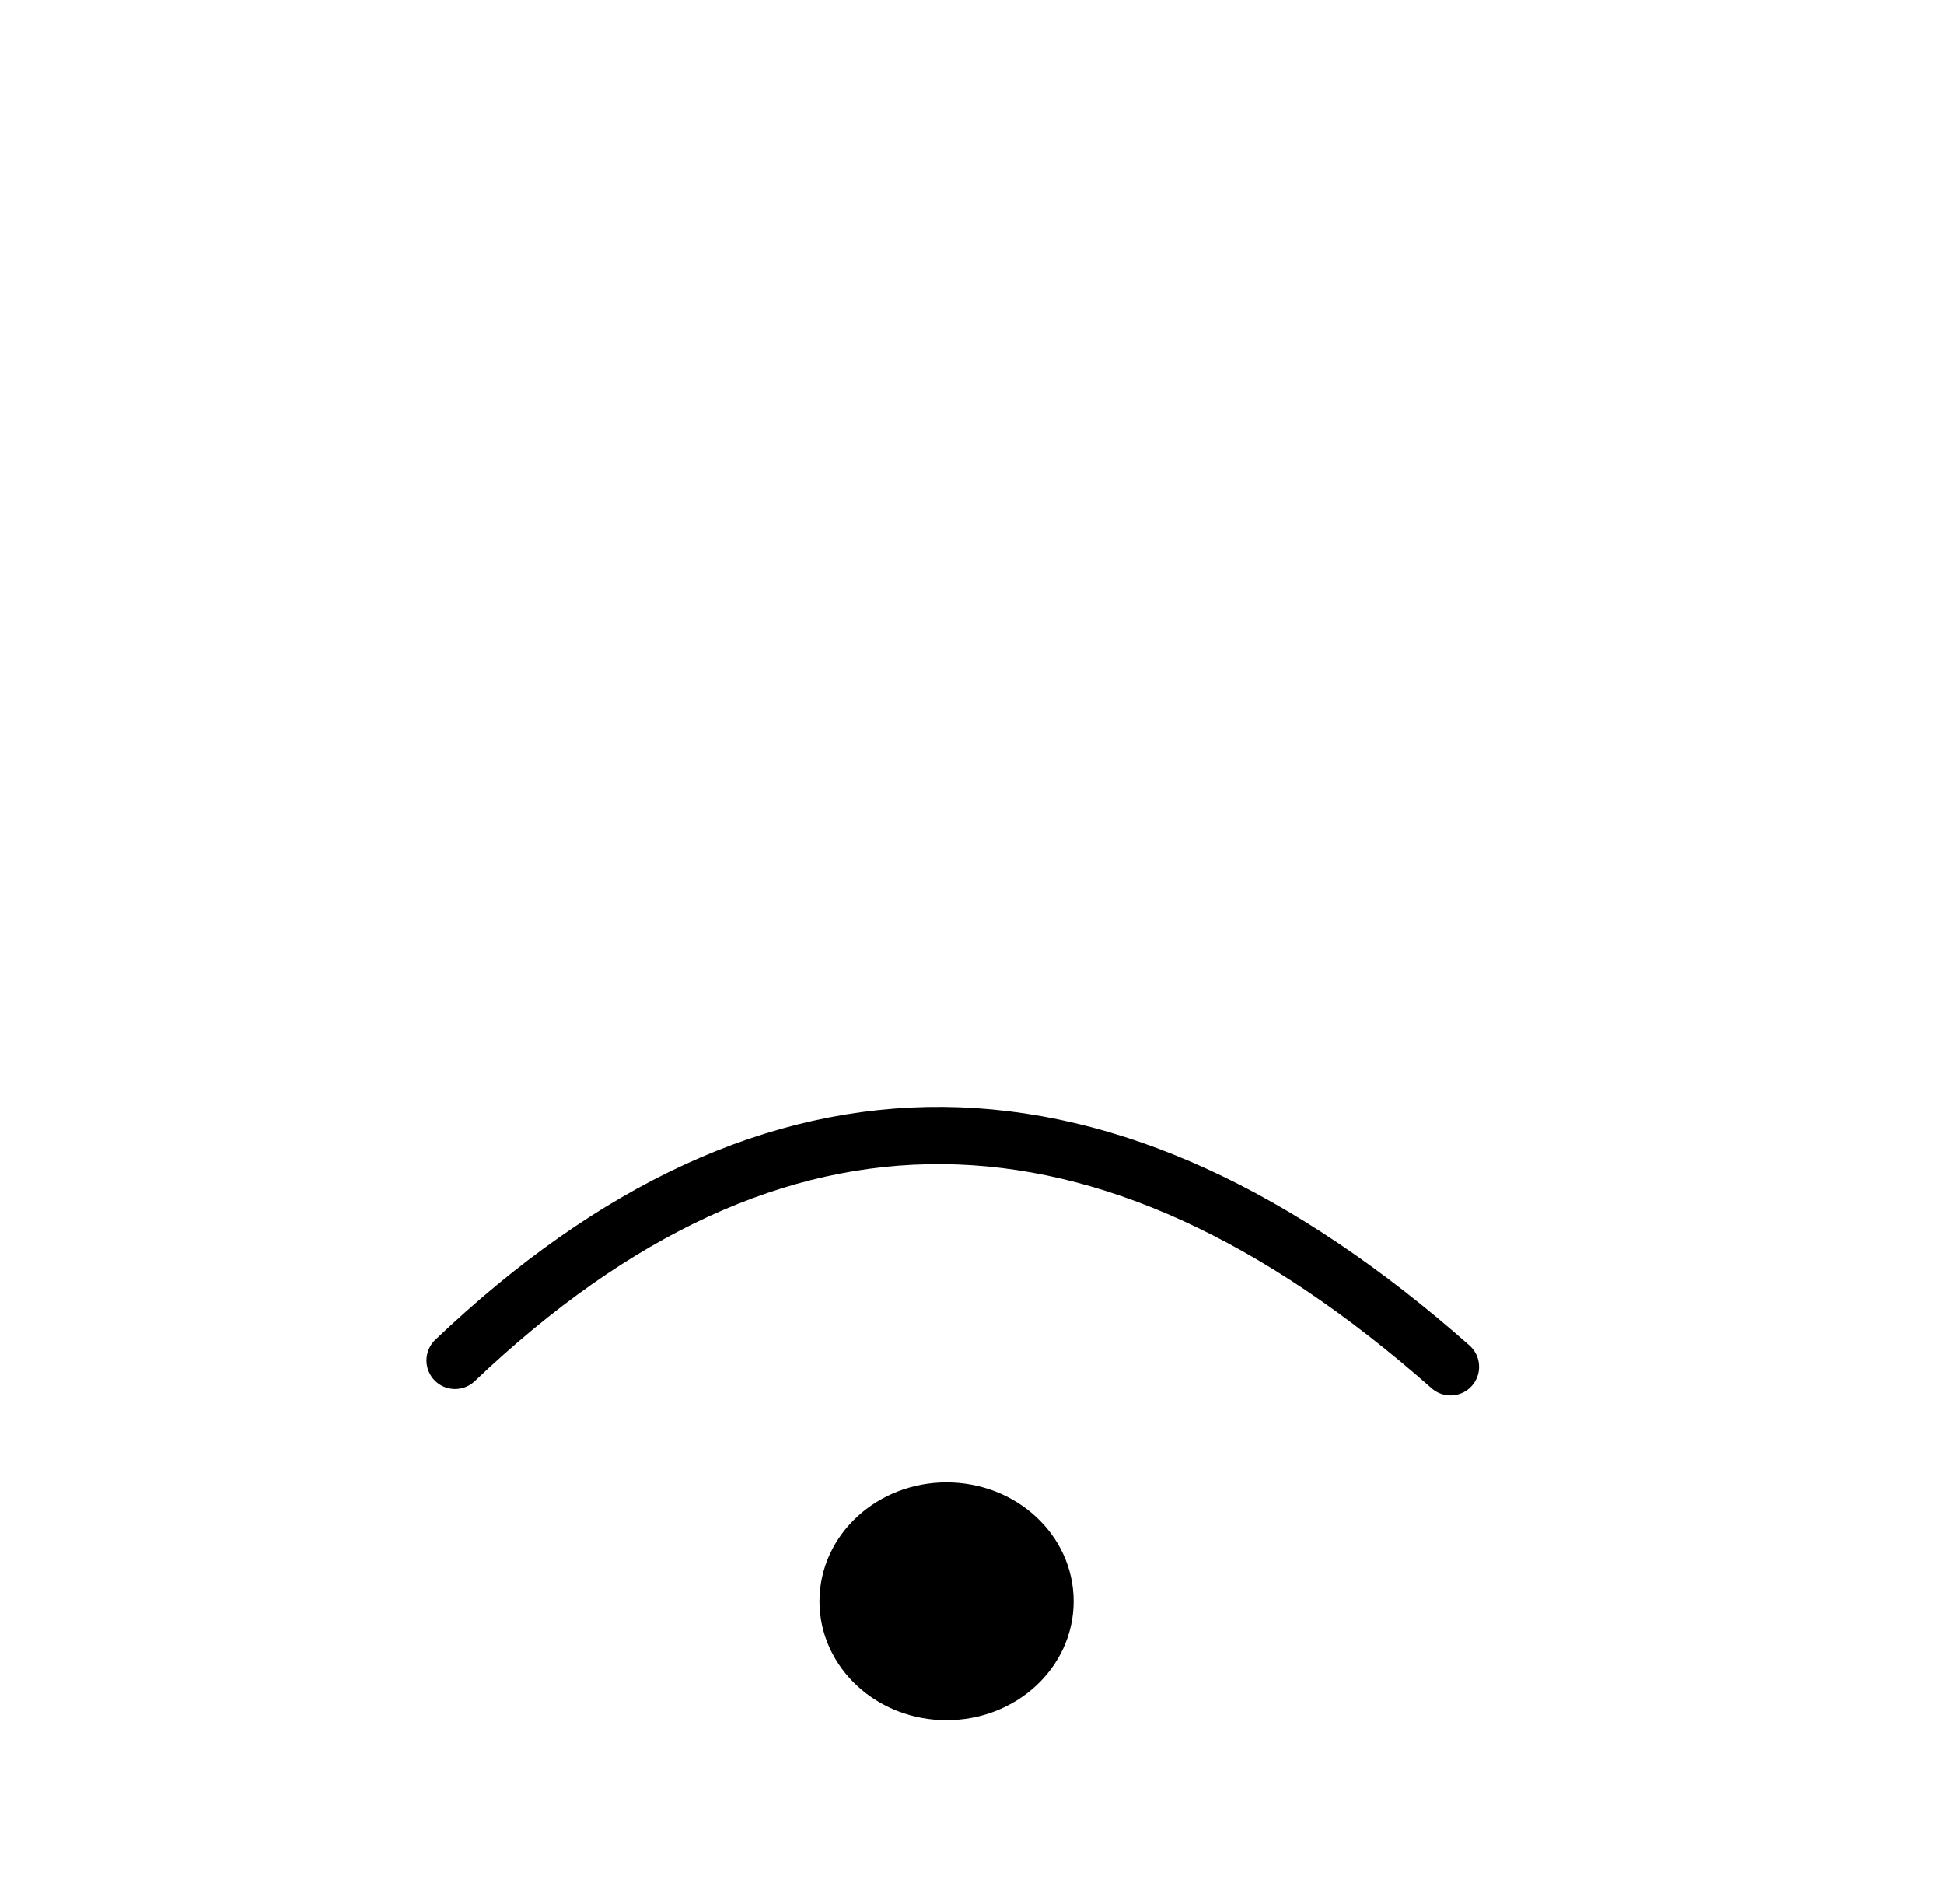
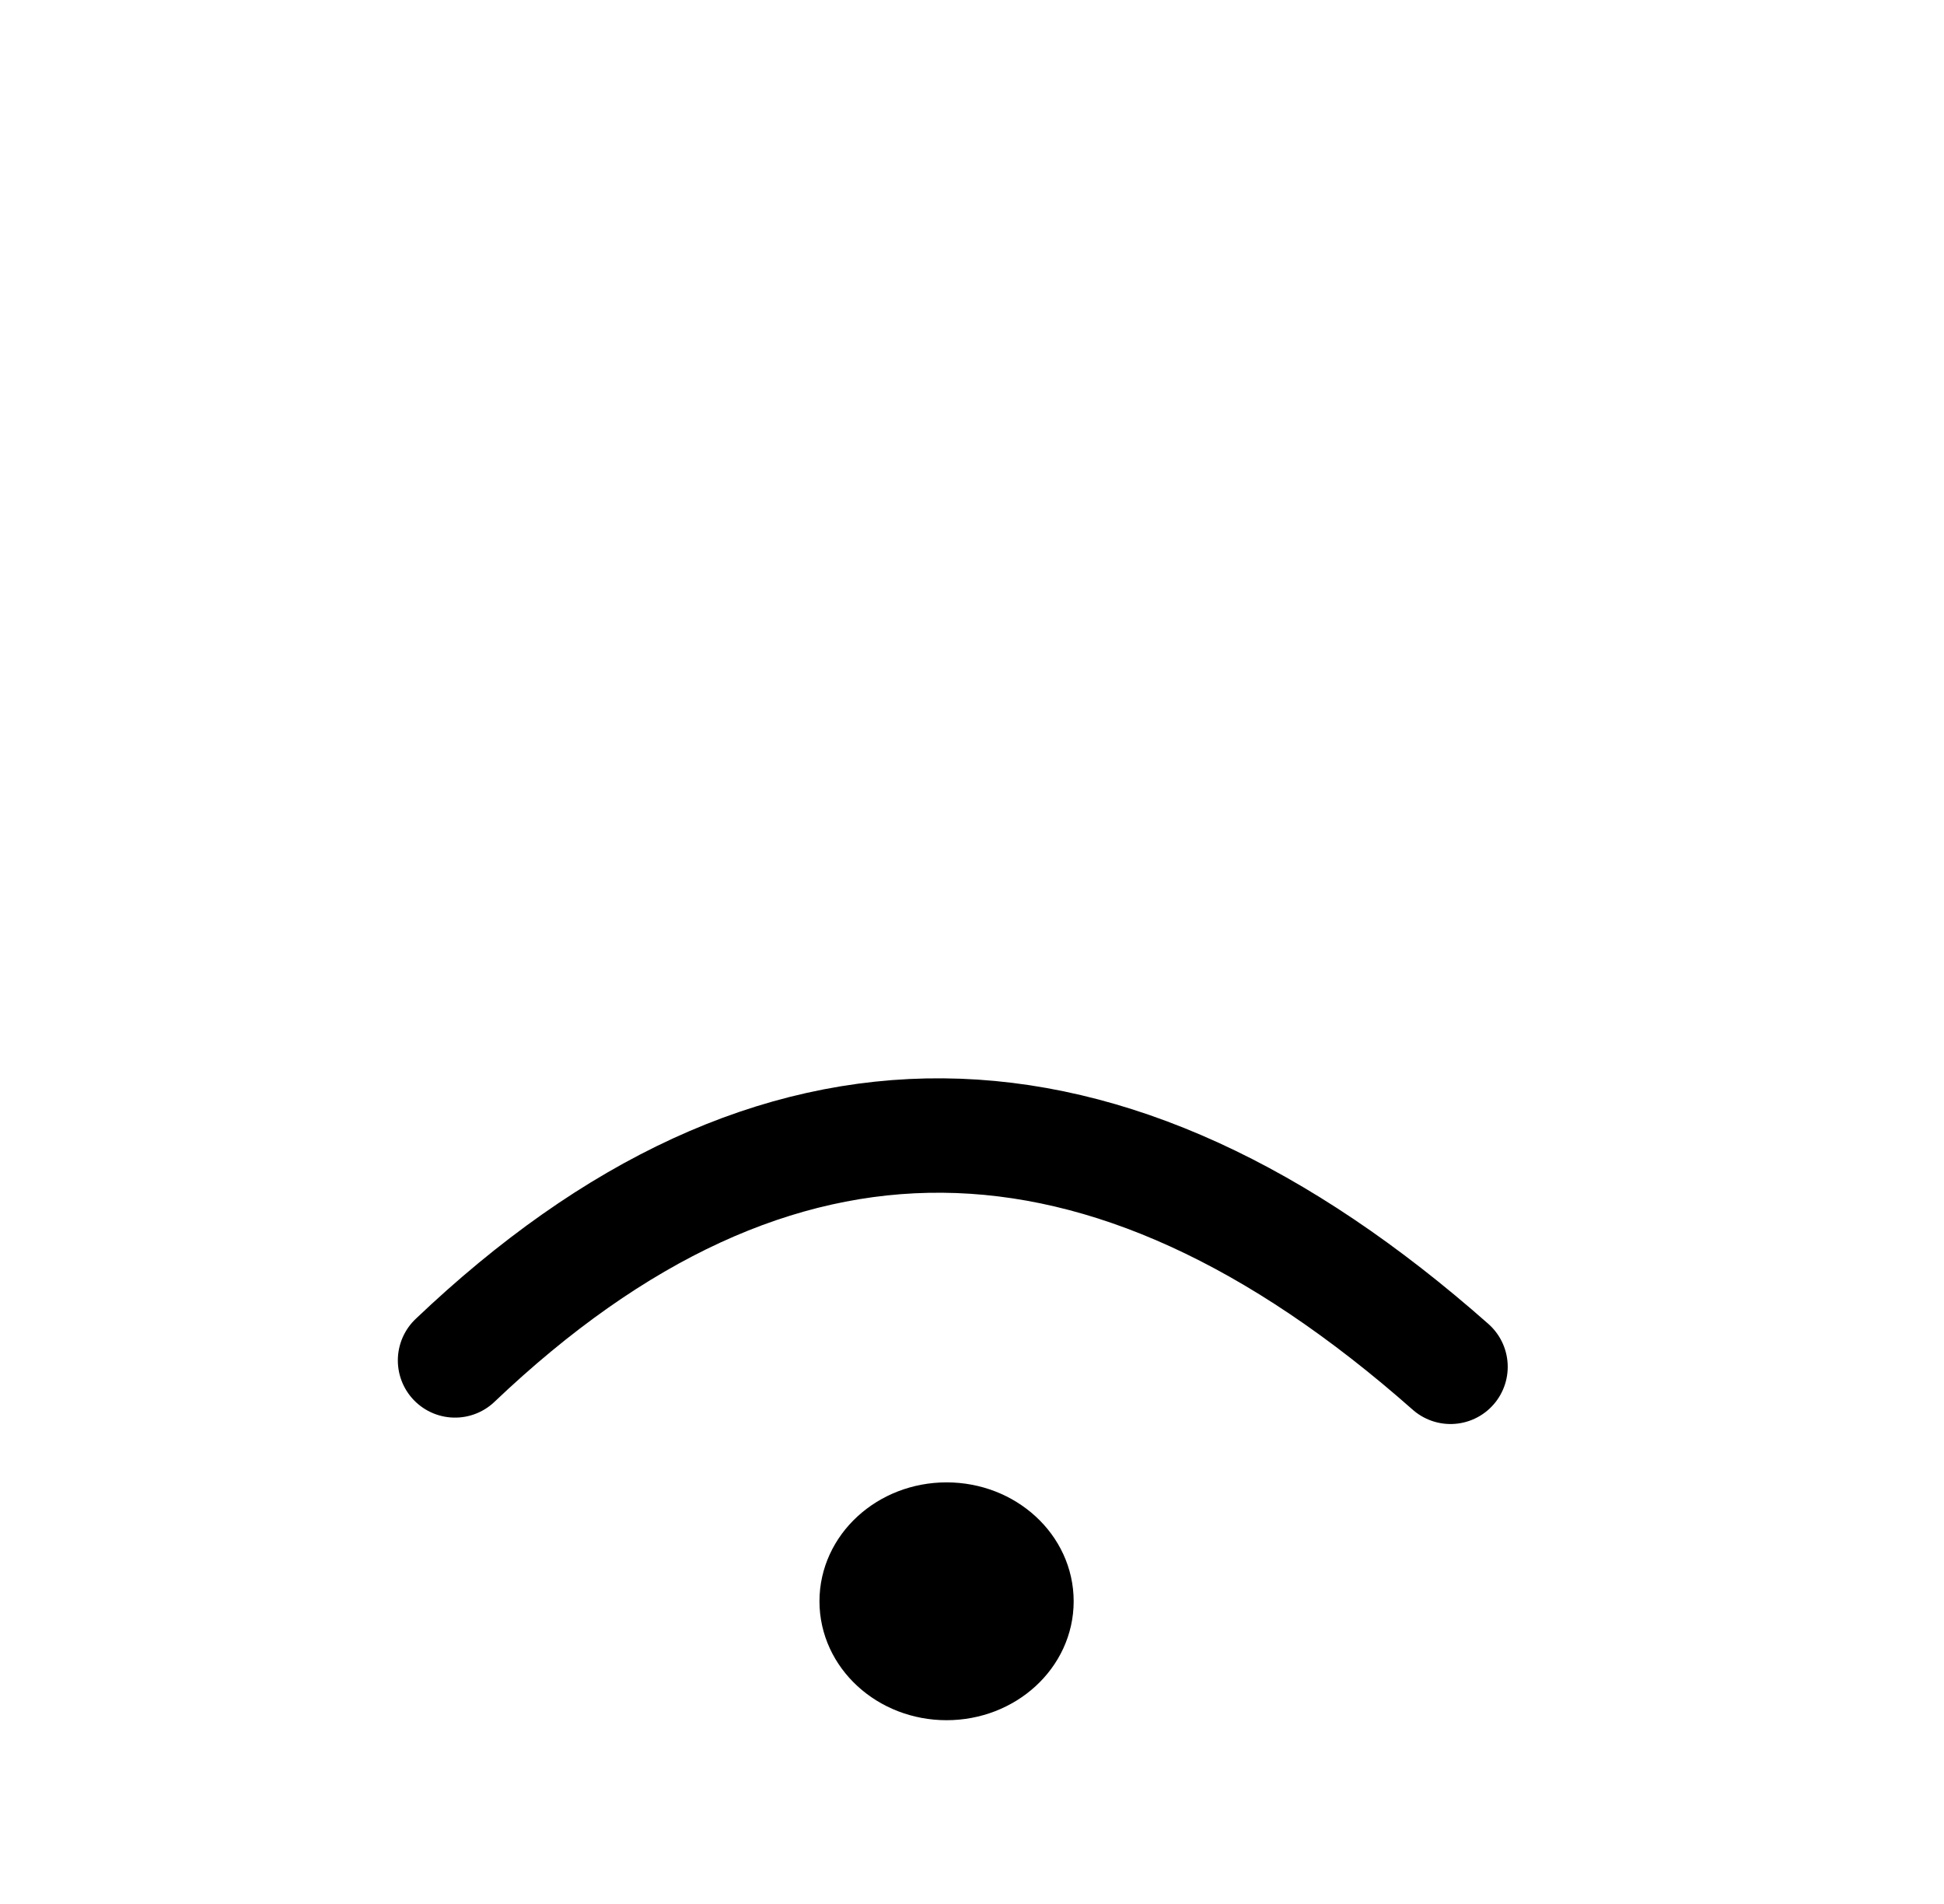
<svg xmlns="http://www.w3.org/2000/svg" width="169.957mm" height="166.398mm" viewBox="0 0 169.957 166.398" version="1.1" id="svg5">
  <defs id="defs2" />
  <g id="layer1" transform="translate(-19.23,-47.17231)">
-     <path style="fill:#000001;stroke-width:11.375;stroke-linecap:round;stroke-linejoin:round" d="m 51.963,161.499 100.689,1.099" id="path449" />
-     <path style="fill:none;stroke:#000000;stroke-width:5;stroke-linecap:round;stroke-linejoin:round;stroke-opacity:1;stroke-dasharray:none" d="m 59.011,166.081 c 27.874,-26.525 56.885,-26.075 87.034,0.56" id="path451" />
+     <path style="fill:#000001;stroke-width:10;stroke-linecap:round;stroke-linejoin:round" d="m 51.963,161.499 100.689,1.099" id="path449" />
+     <path style="fill:none;stroke:#000000;stroke-width:10;stroke-linecap:round;stroke-linejoin:round;stroke-opacity:1;stroke-dasharray:none" d="m 59.011,166.081 c 27.874,-26.525 56.885,-26.075 87.034,0.56" id="path451" />
    <ellipse style="fill:#000001;fill-opacity:1;stroke:#000000;stroke-width:5;stroke-linecap:round;stroke-linejoin:round;stroke-opacity:1;stroke-dasharray:none" id="path1174" ry="7.894" rx="8.612" cy="187.135" cx="101.985" />
  </g>
</svg>
